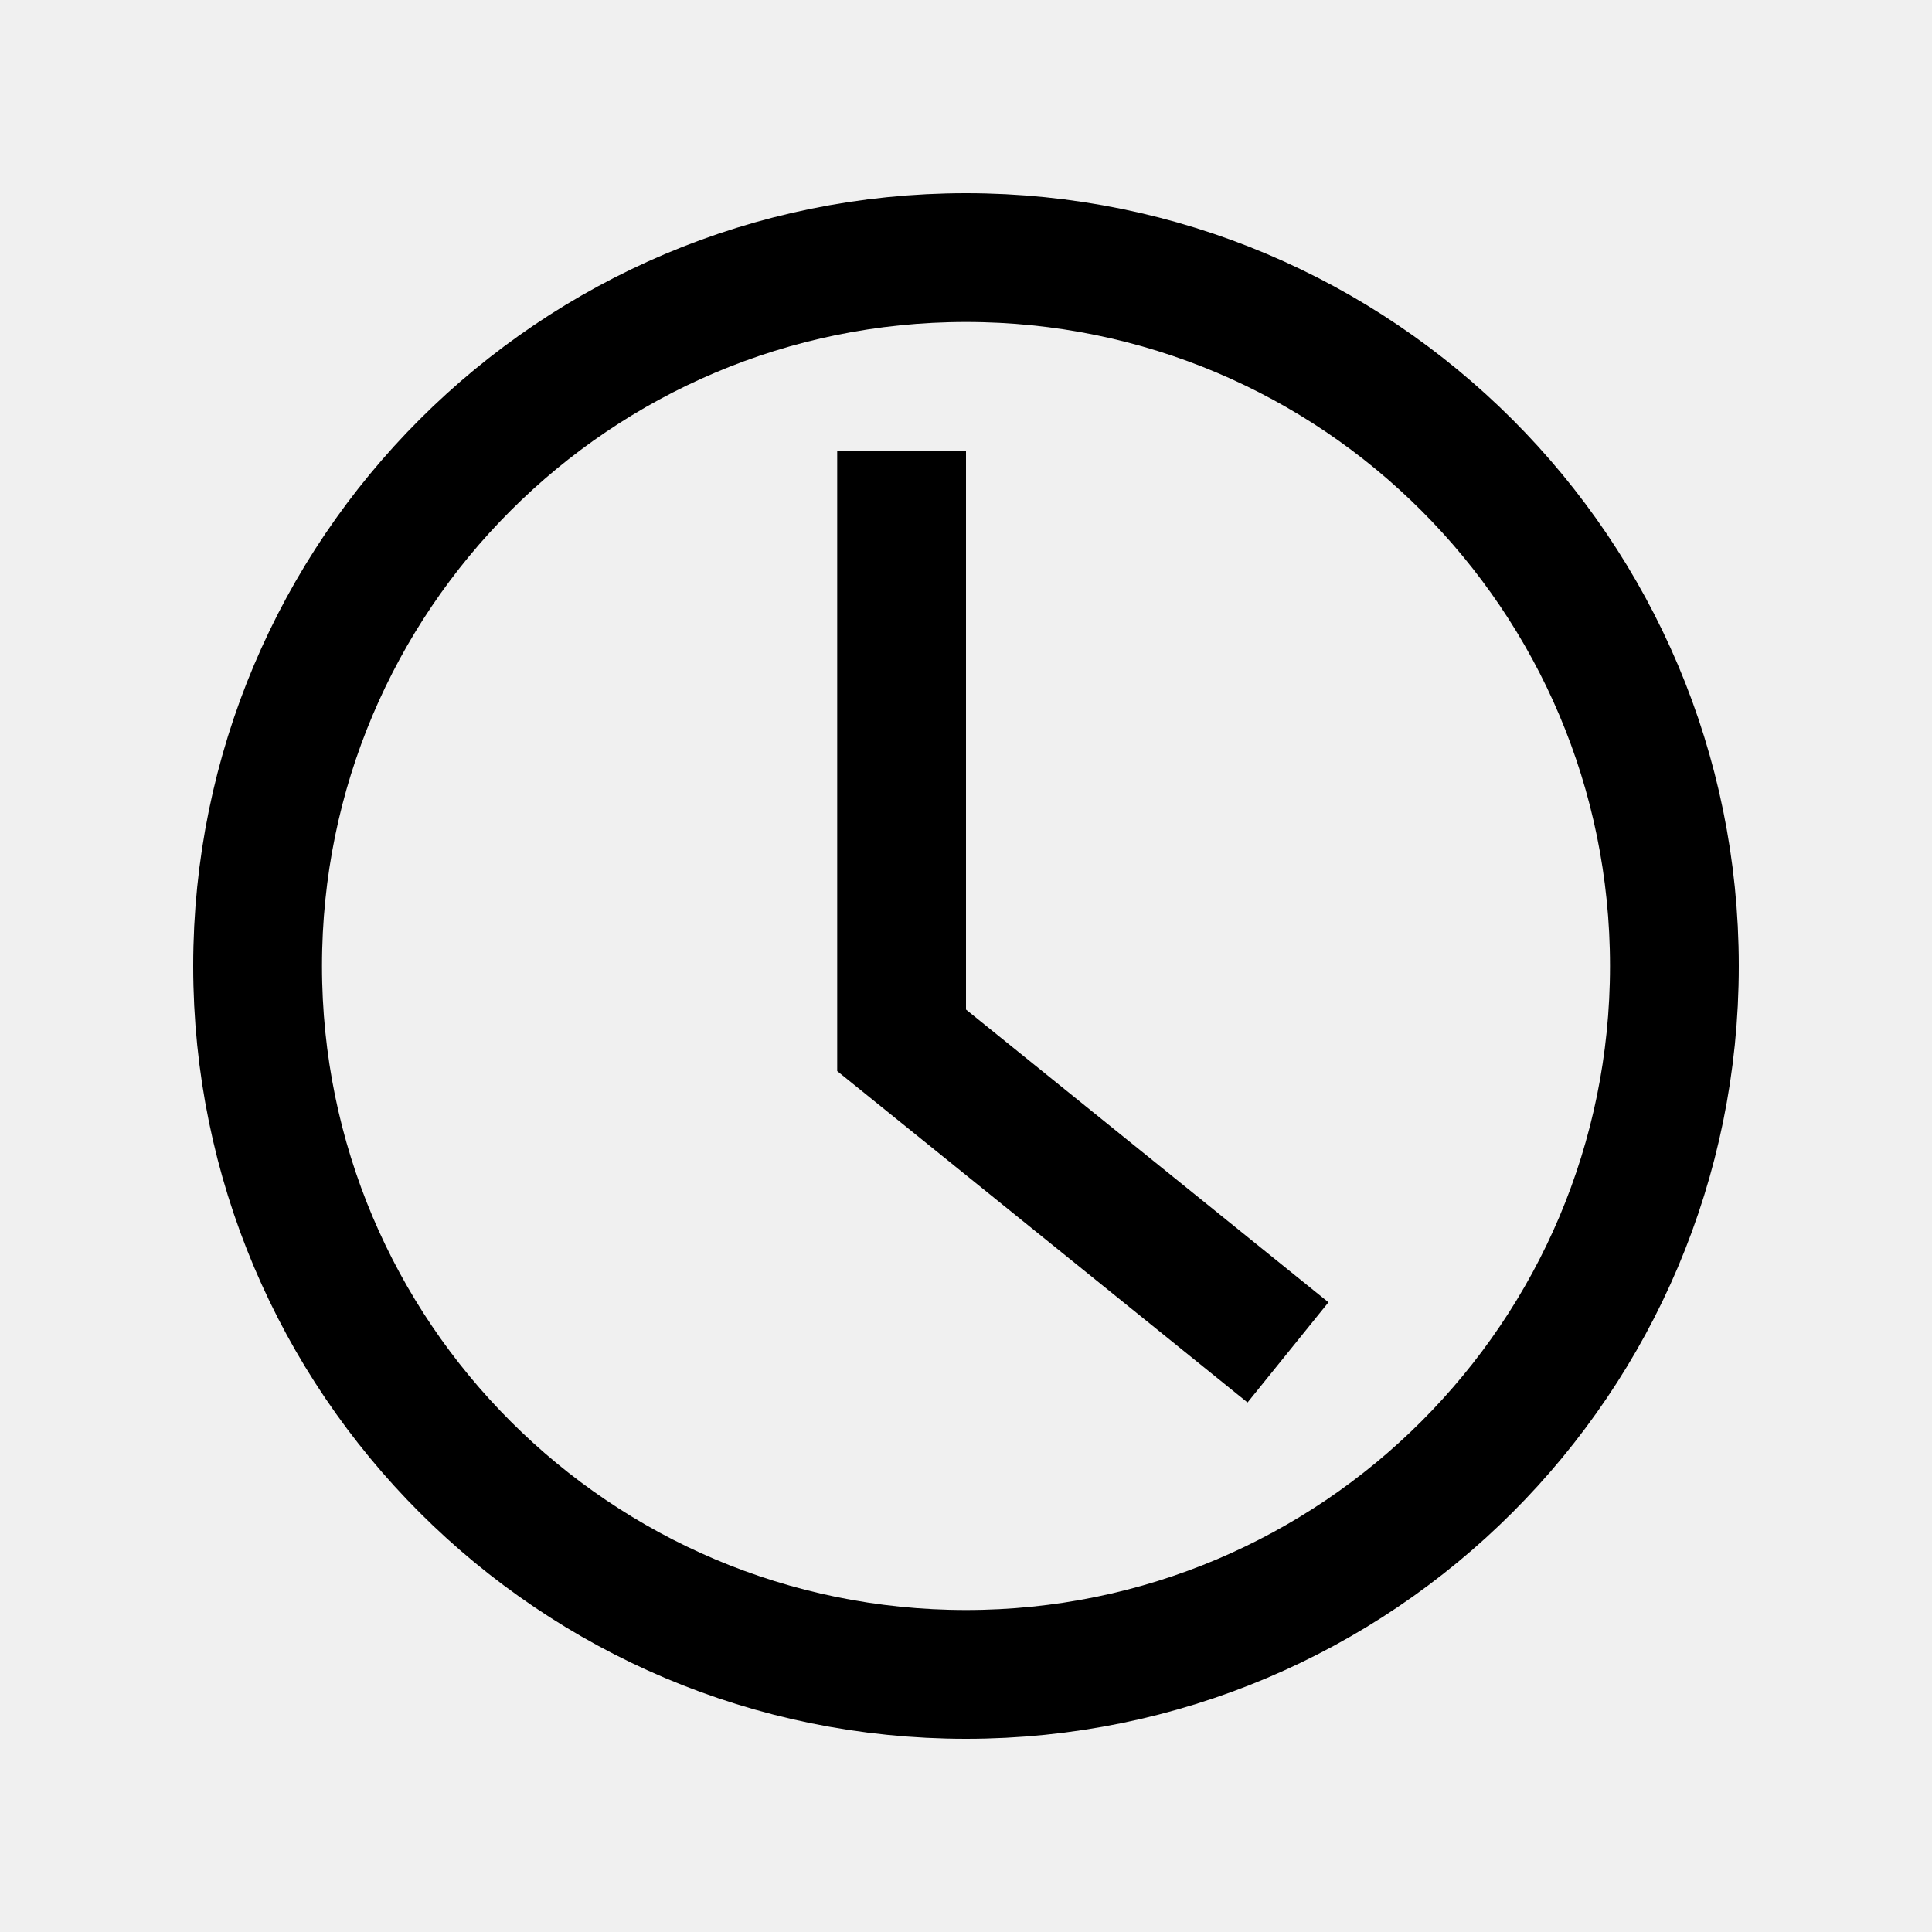
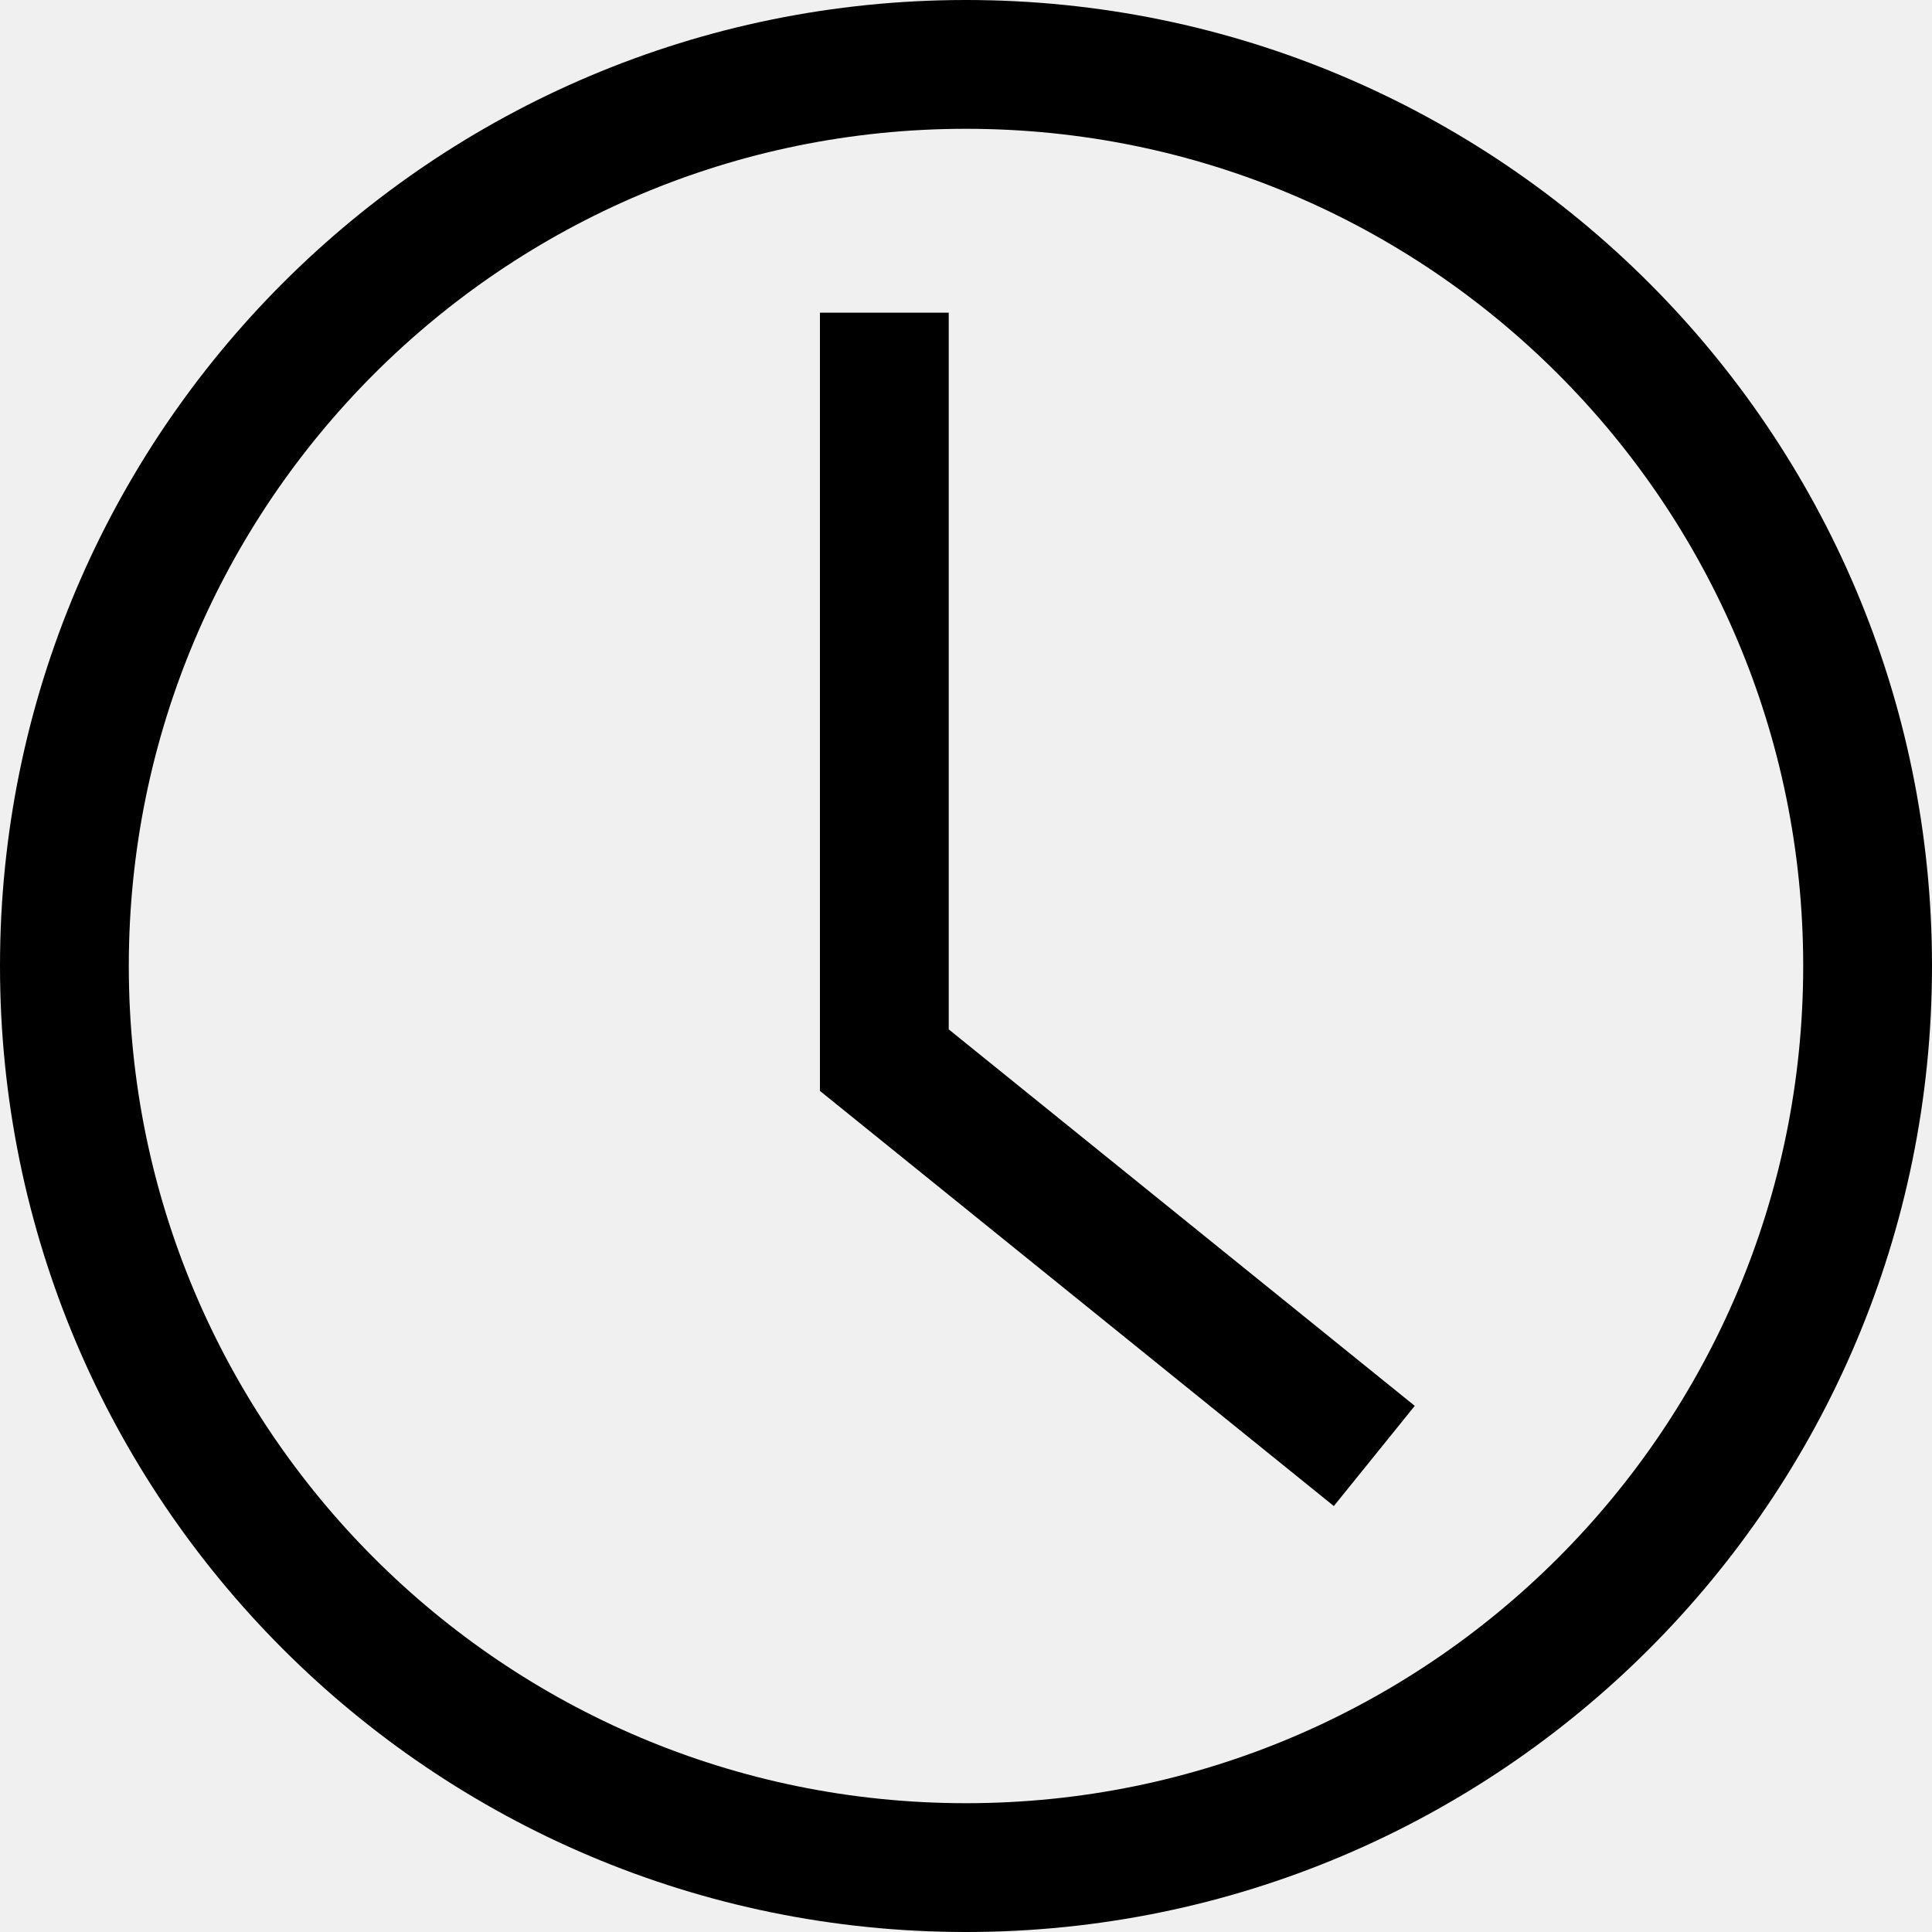
<svg xmlns="http://www.w3.org/2000/svg" width="30" height="30" viewBox="0 0 30 30" stroke="white" fill="none">
-   <circle cx="15" cy="15" r="11" stroke="currentColor" stroke-width="2" />
-   <path d="M14 7V16.154L20 21" stroke="currentColor" stroke-width="2" />
+   <circle cx="15" cy="15" r="14" stroke="currentColor" stroke-width="2" />
+   <path d="M13.732,4.855v11.607l7.608,6.146" stroke="currentColor" stroke-width="2" />
</svg>
